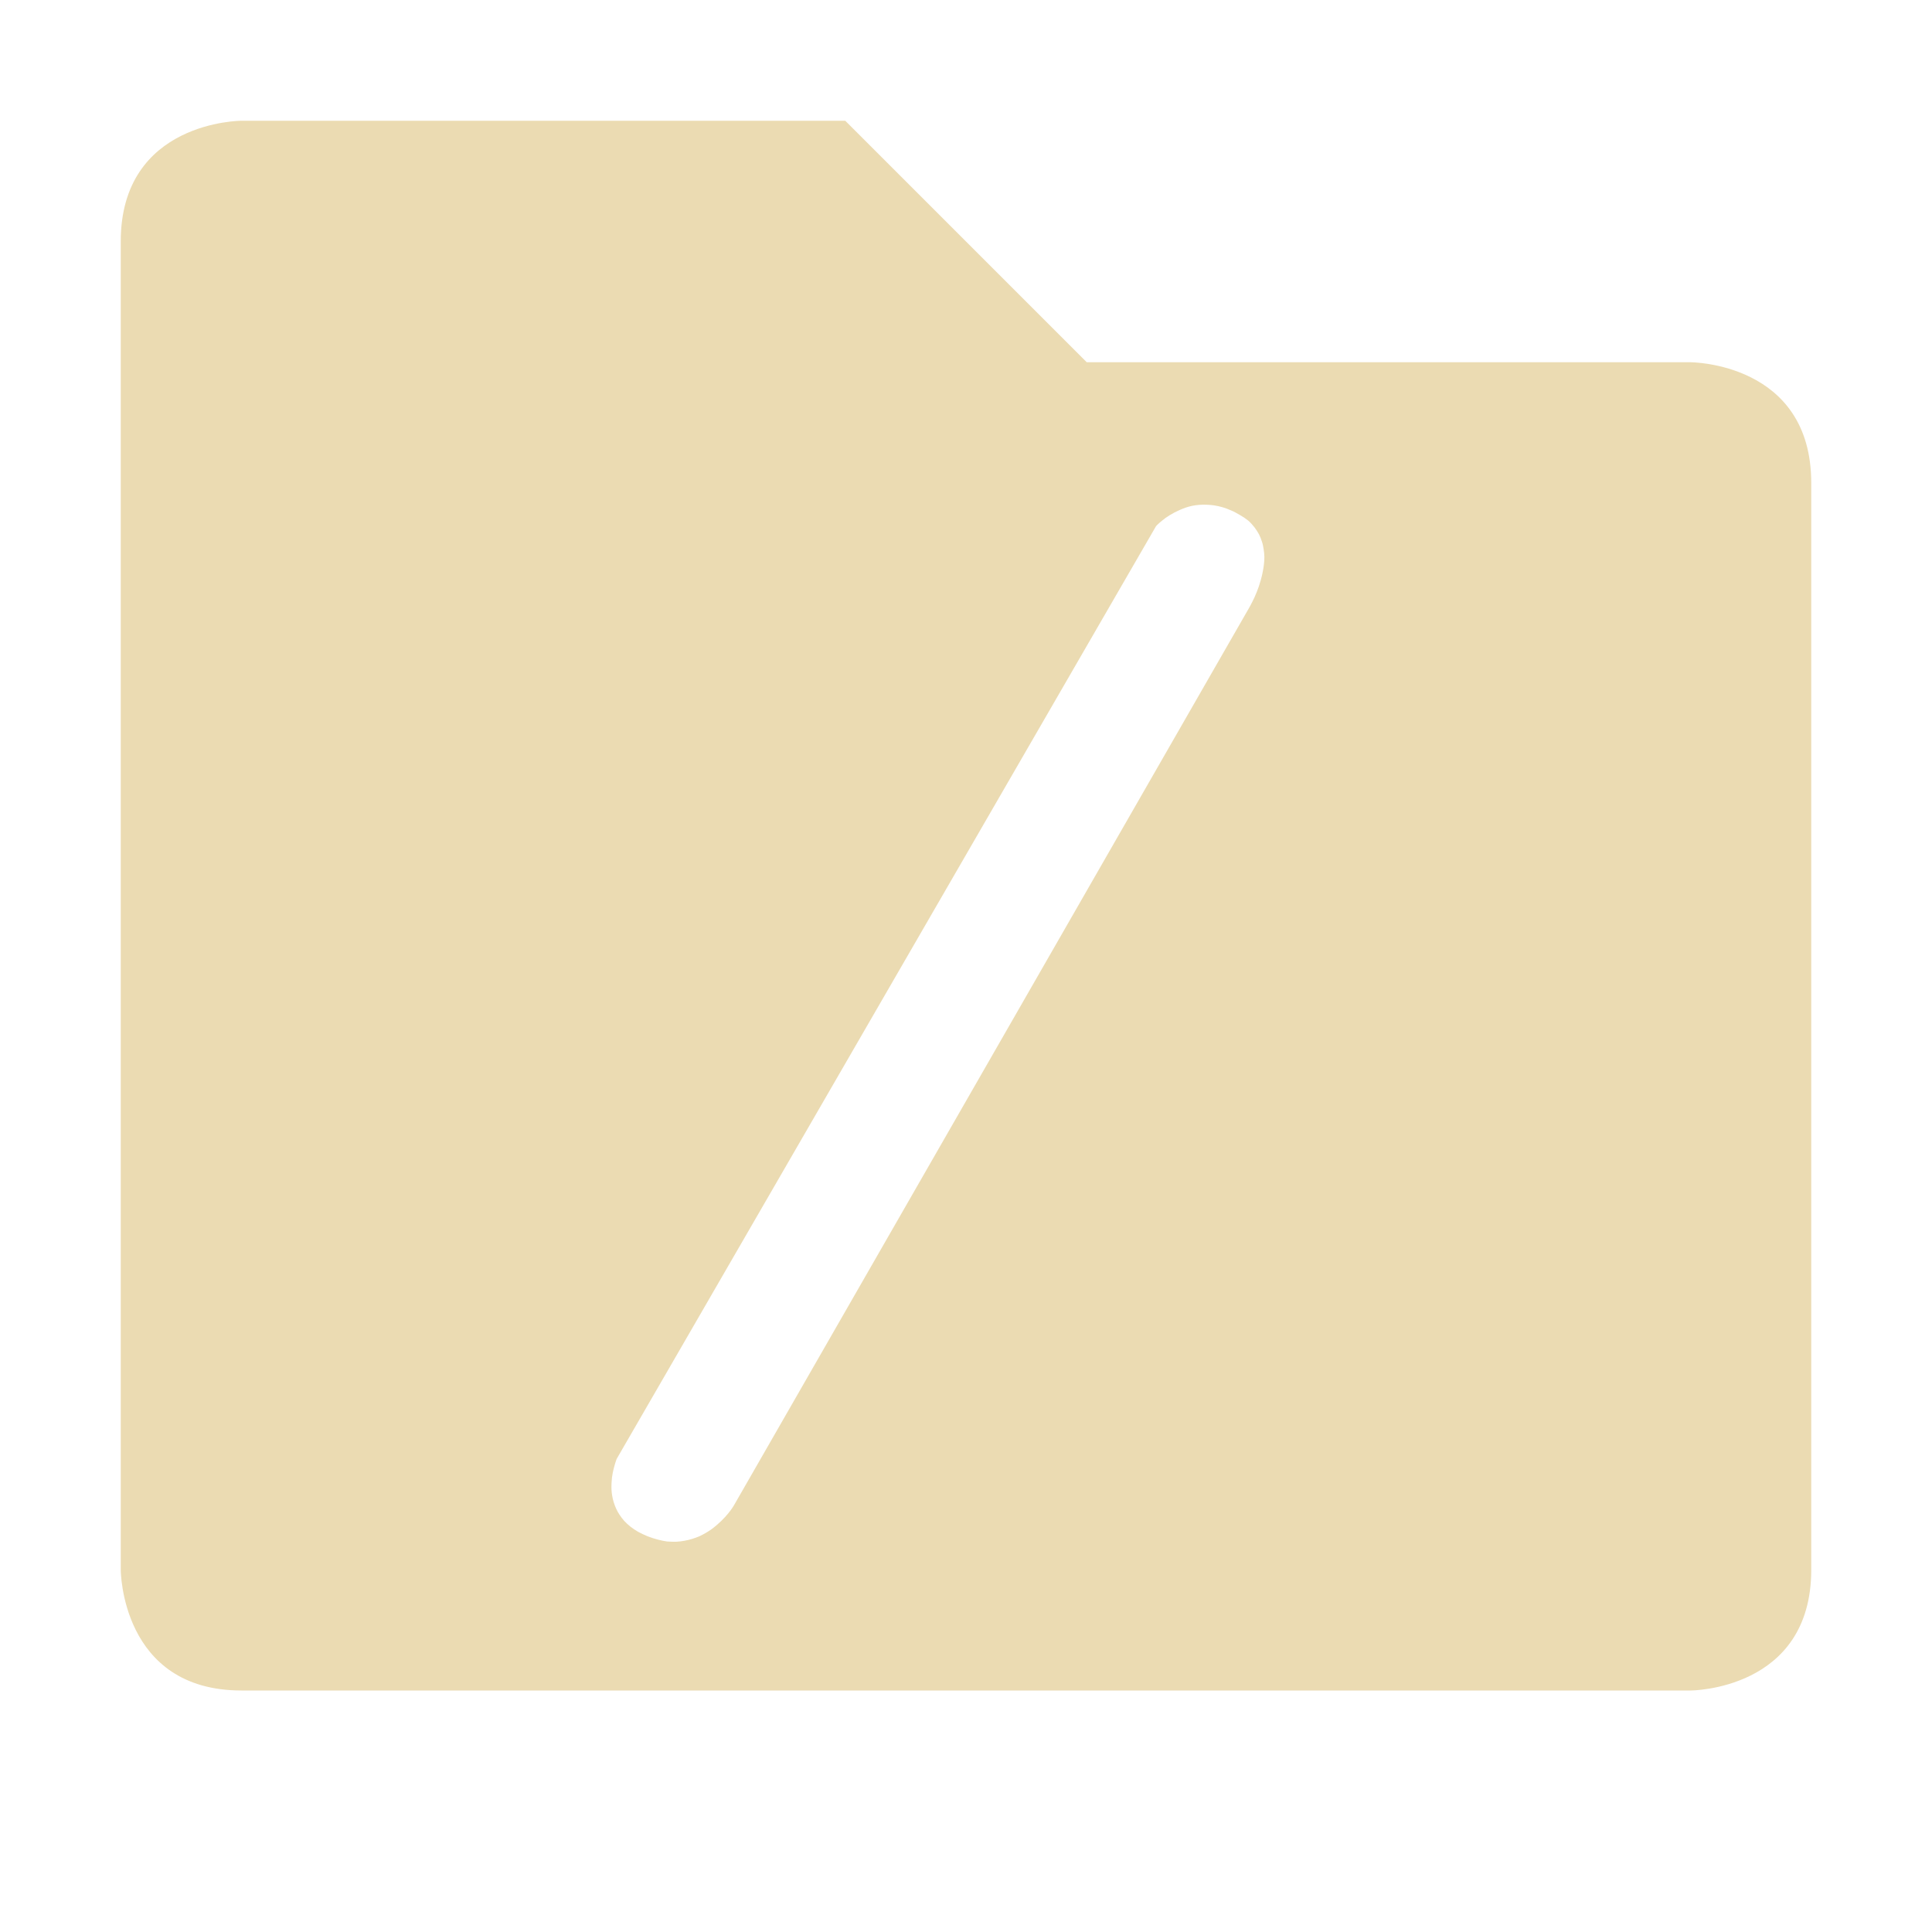
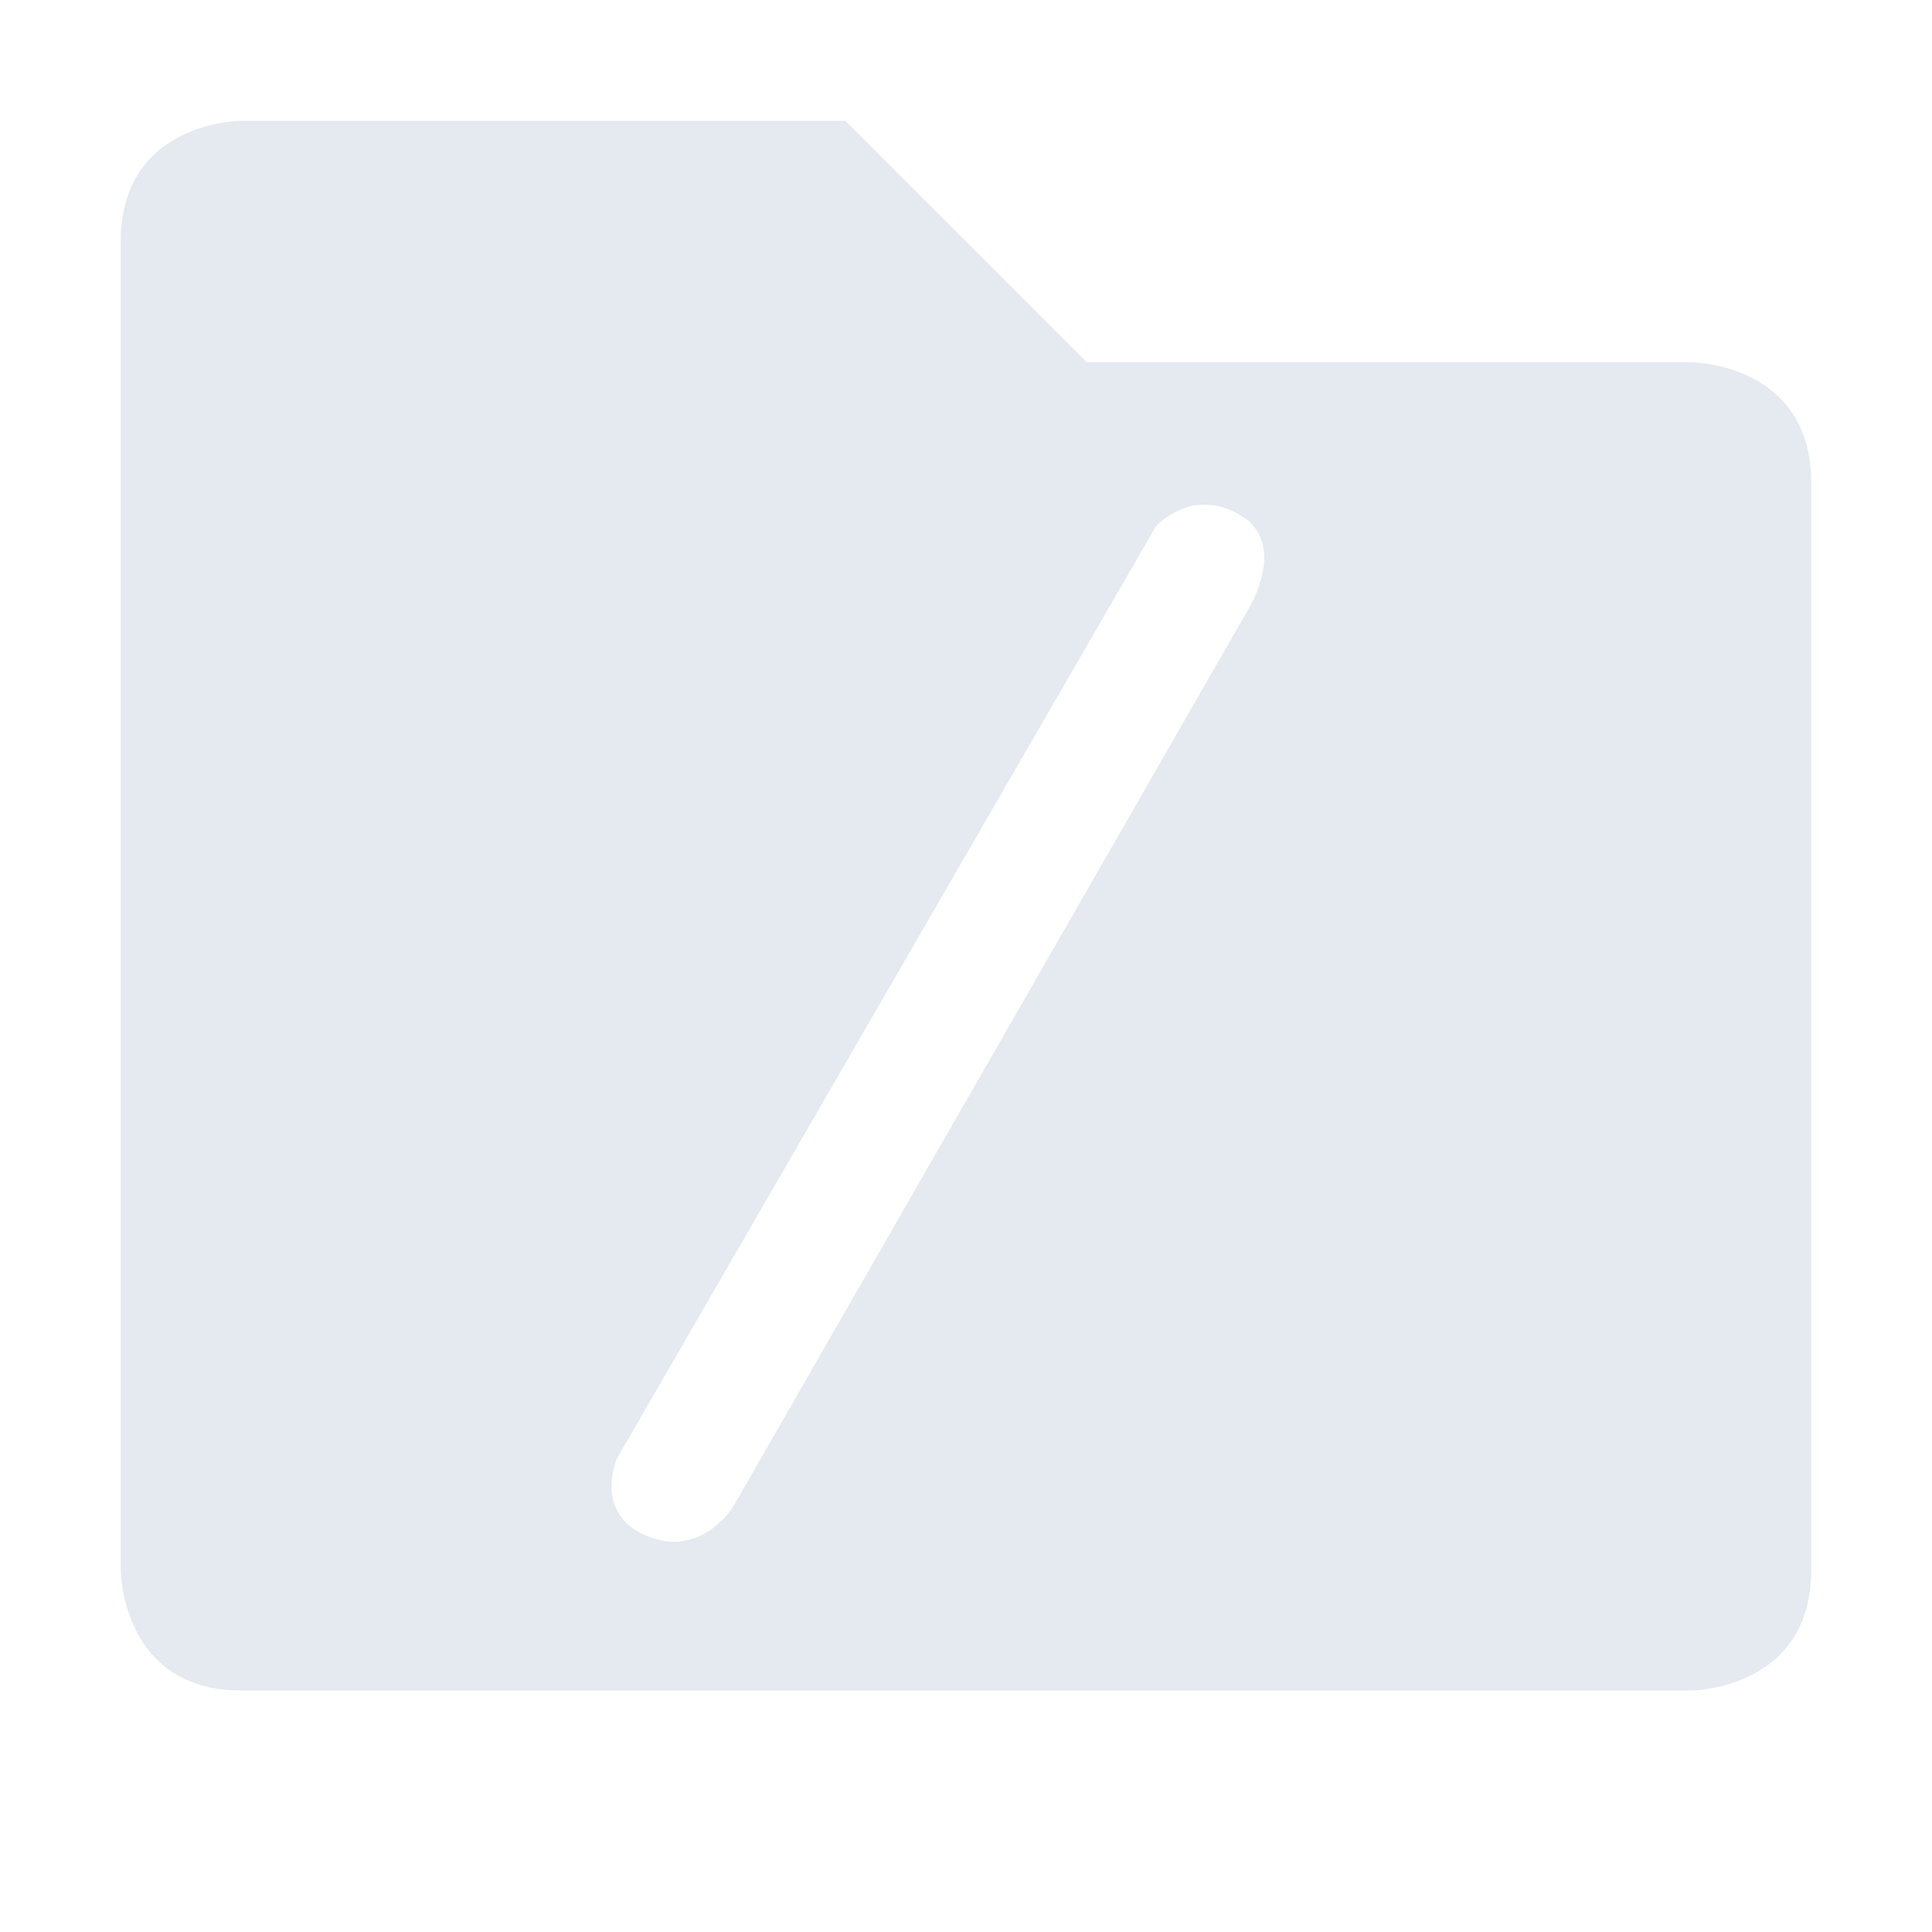
<svg xmlns="http://www.w3.org/2000/svg" width="16" height="16" version="1.1" id="svg4">
  <defs id="defs8" />
  <path id="path2" style="fill:#000000;fill-opacity:0" d="M 9.992 4.18 C 9.95 4.178 9.91 4.182 9.873 4.189 C 9.836 4.197 9.802 4.209 9.771 4.223 C 9.741 4.236 9.712 4.251 9.688 4.266 C 9.663 4.281 9.644 4.295 9.627 4.309 C 9.593 4.336 9.574 4.357 9.574 4.357 L 5.107 12.082 C 5.107 12.082 5.096 12.11 5.084 12.156 C 5.078 12.179 5.072 12.206 5.068 12.236 C 5.065 12.266 5.063 12.3 5.064 12.334 C 5.066 12.368 5.071 12.404 5.082 12.439 C 5.093 12.475 5.108 12.511 5.131 12.545 C 5.142 12.562 5.155 12.579 5.17 12.596 C 5.185 12.612 5.202 12.628 5.221 12.643 C 5.24 12.658 5.261 12.672 5.285 12.686 C 5.309 12.699 5.335 12.711 5.363 12.723 C 5.392 12.734 5.42 12.743 5.447 12.75 C 5.474 12.757 5.5 12.763 5.525 12.766 C 5.551 12.768 5.576 12.768 5.6 12.768 C 5.623 12.767 5.646 12.764 5.668 12.76 C 5.712 12.752 5.754 12.739 5.791 12.723 C 5.828 12.706 5.862 12.686 5.893 12.664 C 5.923 12.642 5.95 12.618 5.973 12.596 C 5.996 12.573 6.016 12.552 6.031 12.533 C 6.062 12.495 6.078 12.467 6.078 12.467 L 10.344 5.035 C 10.344 5.035 10.364 5.001 10.389 4.947 C 10.401 4.921 10.414 4.889 10.426 4.854 C 10.438 4.818 10.449 4.779 10.457 4.738 C 10.465 4.698 10.471 4.656 10.471 4.613 C 10.471 4.592 10.468 4.57 10.465 4.549 C 10.462 4.528 10.458 4.507 10.451 4.486 C 10.445 4.466 10.436 4.444 10.426 4.424 C 10.415 4.404 10.403 4.386 10.389 4.367 C 10.374 4.349 10.358 4.329 10.338 4.312 C 10.318 4.296 10.295 4.28 10.27 4.266 C 10.244 4.251 10.22 4.237 10.195 4.227 C 10.171 4.216 10.148 4.208 10.125 4.201 C 10.078 4.187 10.034 4.181 9.992 4.18 z " />
-   <path id="path4580" style="fill:#EBDBB2;fill-opacity:1" d="M 2 1 C 2 1 1 1 1 2 L 1 13 C 1 13 1 14 2 14 L 14 14 C 14 14 15 14 15 13 L 15 4 C 15 3 14 3 14 3 L 9 3 L 7 1 L 2 1 z M 9.992 4.18 C 10.034 4.181 10.078 4.187 10.125 4.201 C 10.148 4.208 10.171 4.216 10.195 4.227 C 10.22 4.237 10.244 4.251 10.27 4.266 C 10.295 4.28 10.318 4.296 10.338 4.312 C 10.358 4.329 10.374 4.349 10.389 4.367 C 10.403 4.386 10.415 4.404 10.426 4.424 C 10.436 4.444 10.445 4.466 10.451 4.486 C 10.458 4.507 10.462 4.528 10.465 4.549 C 10.468 4.57 10.471 4.592 10.471 4.613 C 10.471 4.656 10.465 4.698 10.457 4.738 C 10.449 4.779 10.438 4.818 10.426 4.854 C 10.414 4.889 10.401 4.921 10.389 4.947 C 10.364 5.001 10.344 5.035 10.344 5.035 L 6.078 12.467 C 6.078 12.467 6.062 12.495 6.031 12.533 C 6.016 12.552 5.996 12.573 5.973 12.596 C 5.95 12.618 5.923 12.642 5.893 12.664 C 5.862 12.686 5.828 12.706 5.791 12.723 C 5.754 12.739 5.712 12.752 5.668 12.76 C 5.646 12.764 5.623 12.767 5.6 12.768 C 5.576 12.768 5.551 12.768 5.525 12.766 C 5.5 12.763 5.474 12.757 5.447 12.75 C 5.42 12.743 5.392 12.734 5.363 12.723 C 5.335 12.711 5.309 12.699 5.285 12.686 C 5.261 12.672 5.24 12.658 5.221 12.643 C 5.202 12.628 5.185 12.612 5.17 12.596 C 5.155 12.579 5.142 12.562 5.131 12.545 C 5.108 12.511 5.093 12.475 5.082 12.439 C 5.071 12.404 5.066 12.368 5.064 12.334 C 5.063 12.3 5.065 12.266 5.068 12.236 C 5.072 12.206 5.078 12.179 5.084 12.156 C 5.096 12.11 5.107 12.082 5.107 12.082 L 9.574 4.357 C 9.574 4.357 9.593 4.336 9.627 4.309 C 9.644 4.295 9.663 4.281 9.688 4.266 C 9.712 4.251 9.741 4.236 9.771 4.223 C 9.802 4.209 9.836 4.197 9.873 4.189 C 9.91 4.182 9.95 4.178 9.992 4.18 z " />
+   <path id="path4580" style="fill:#e5e9f0;fill-opacity:1" d="M 2 1 C 2 1 1 1 1 2 L 1 13 C 1 13 1 14 2 14 L 14 14 C 14 14 15 14 15 13 L 15 4 C 15 3 14 3 14 3 L 9 3 L 7 1 L 2 1 z M 9.992 4.18 C 10.034 4.181 10.078 4.187 10.125 4.201 C 10.148 4.208 10.171 4.216 10.195 4.227 C 10.22 4.237 10.244 4.251 10.27 4.266 C 10.295 4.28 10.318 4.296 10.338 4.312 C 10.358 4.329 10.374 4.349 10.389 4.367 C 10.403 4.386 10.415 4.404 10.426 4.424 C 10.436 4.444 10.445 4.466 10.451 4.486 C 10.458 4.507 10.462 4.528 10.465 4.549 C 10.468 4.57 10.471 4.592 10.471 4.613 C 10.471 4.656 10.465 4.698 10.457 4.738 C 10.449 4.779 10.438 4.818 10.426 4.854 C 10.414 4.889 10.401 4.921 10.389 4.947 C 10.364 5.001 10.344 5.035 10.344 5.035 L 6.078 12.467 C 6.078 12.467 6.062 12.495 6.031 12.533 C 6.016 12.552 5.996 12.573 5.973 12.596 C 5.95 12.618 5.923 12.642 5.893 12.664 C 5.862 12.686 5.828 12.706 5.791 12.723 C 5.754 12.739 5.712 12.752 5.668 12.76 C 5.646 12.764 5.623 12.767 5.6 12.768 C 5.576 12.768 5.551 12.768 5.525 12.766 C 5.5 12.763 5.474 12.757 5.447 12.75 C 5.42 12.743 5.392 12.734 5.363 12.723 C 5.335 12.711 5.309 12.699 5.285 12.686 C 5.261 12.672 5.24 12.658 5.221 12.643 C 5.202 12.628 5.185 12.612 5.17 12.596 C 5.155 12.579 5.142 12.562 5.131 12.545 C 5.108 12.511 5.093 12.475 5.082 12.439 C 5.071 12.404 5.066 12.368 5.064 12.334 C 5.063 12.3 5.065 12.266 5.068 12.236 C 5.072 12.206 5.078 12.179 5.084 12.156 C 5.096 12.11 5.107 12.082 5.107 12.082 L 9.574 4.357 C 9.574 4.357 9.593 4.336 9.627 4.309 C 9.644 4.295 9.663 4.281 9.688 4.266 C 9.712 4.251 9.741 4.236 9.771 4.223 C 9.802 4.209 9.836 4.197 9.873 4.189 C 9.91 4.182 9.95 4.178 9.992 4.18 z " />
</svg>
